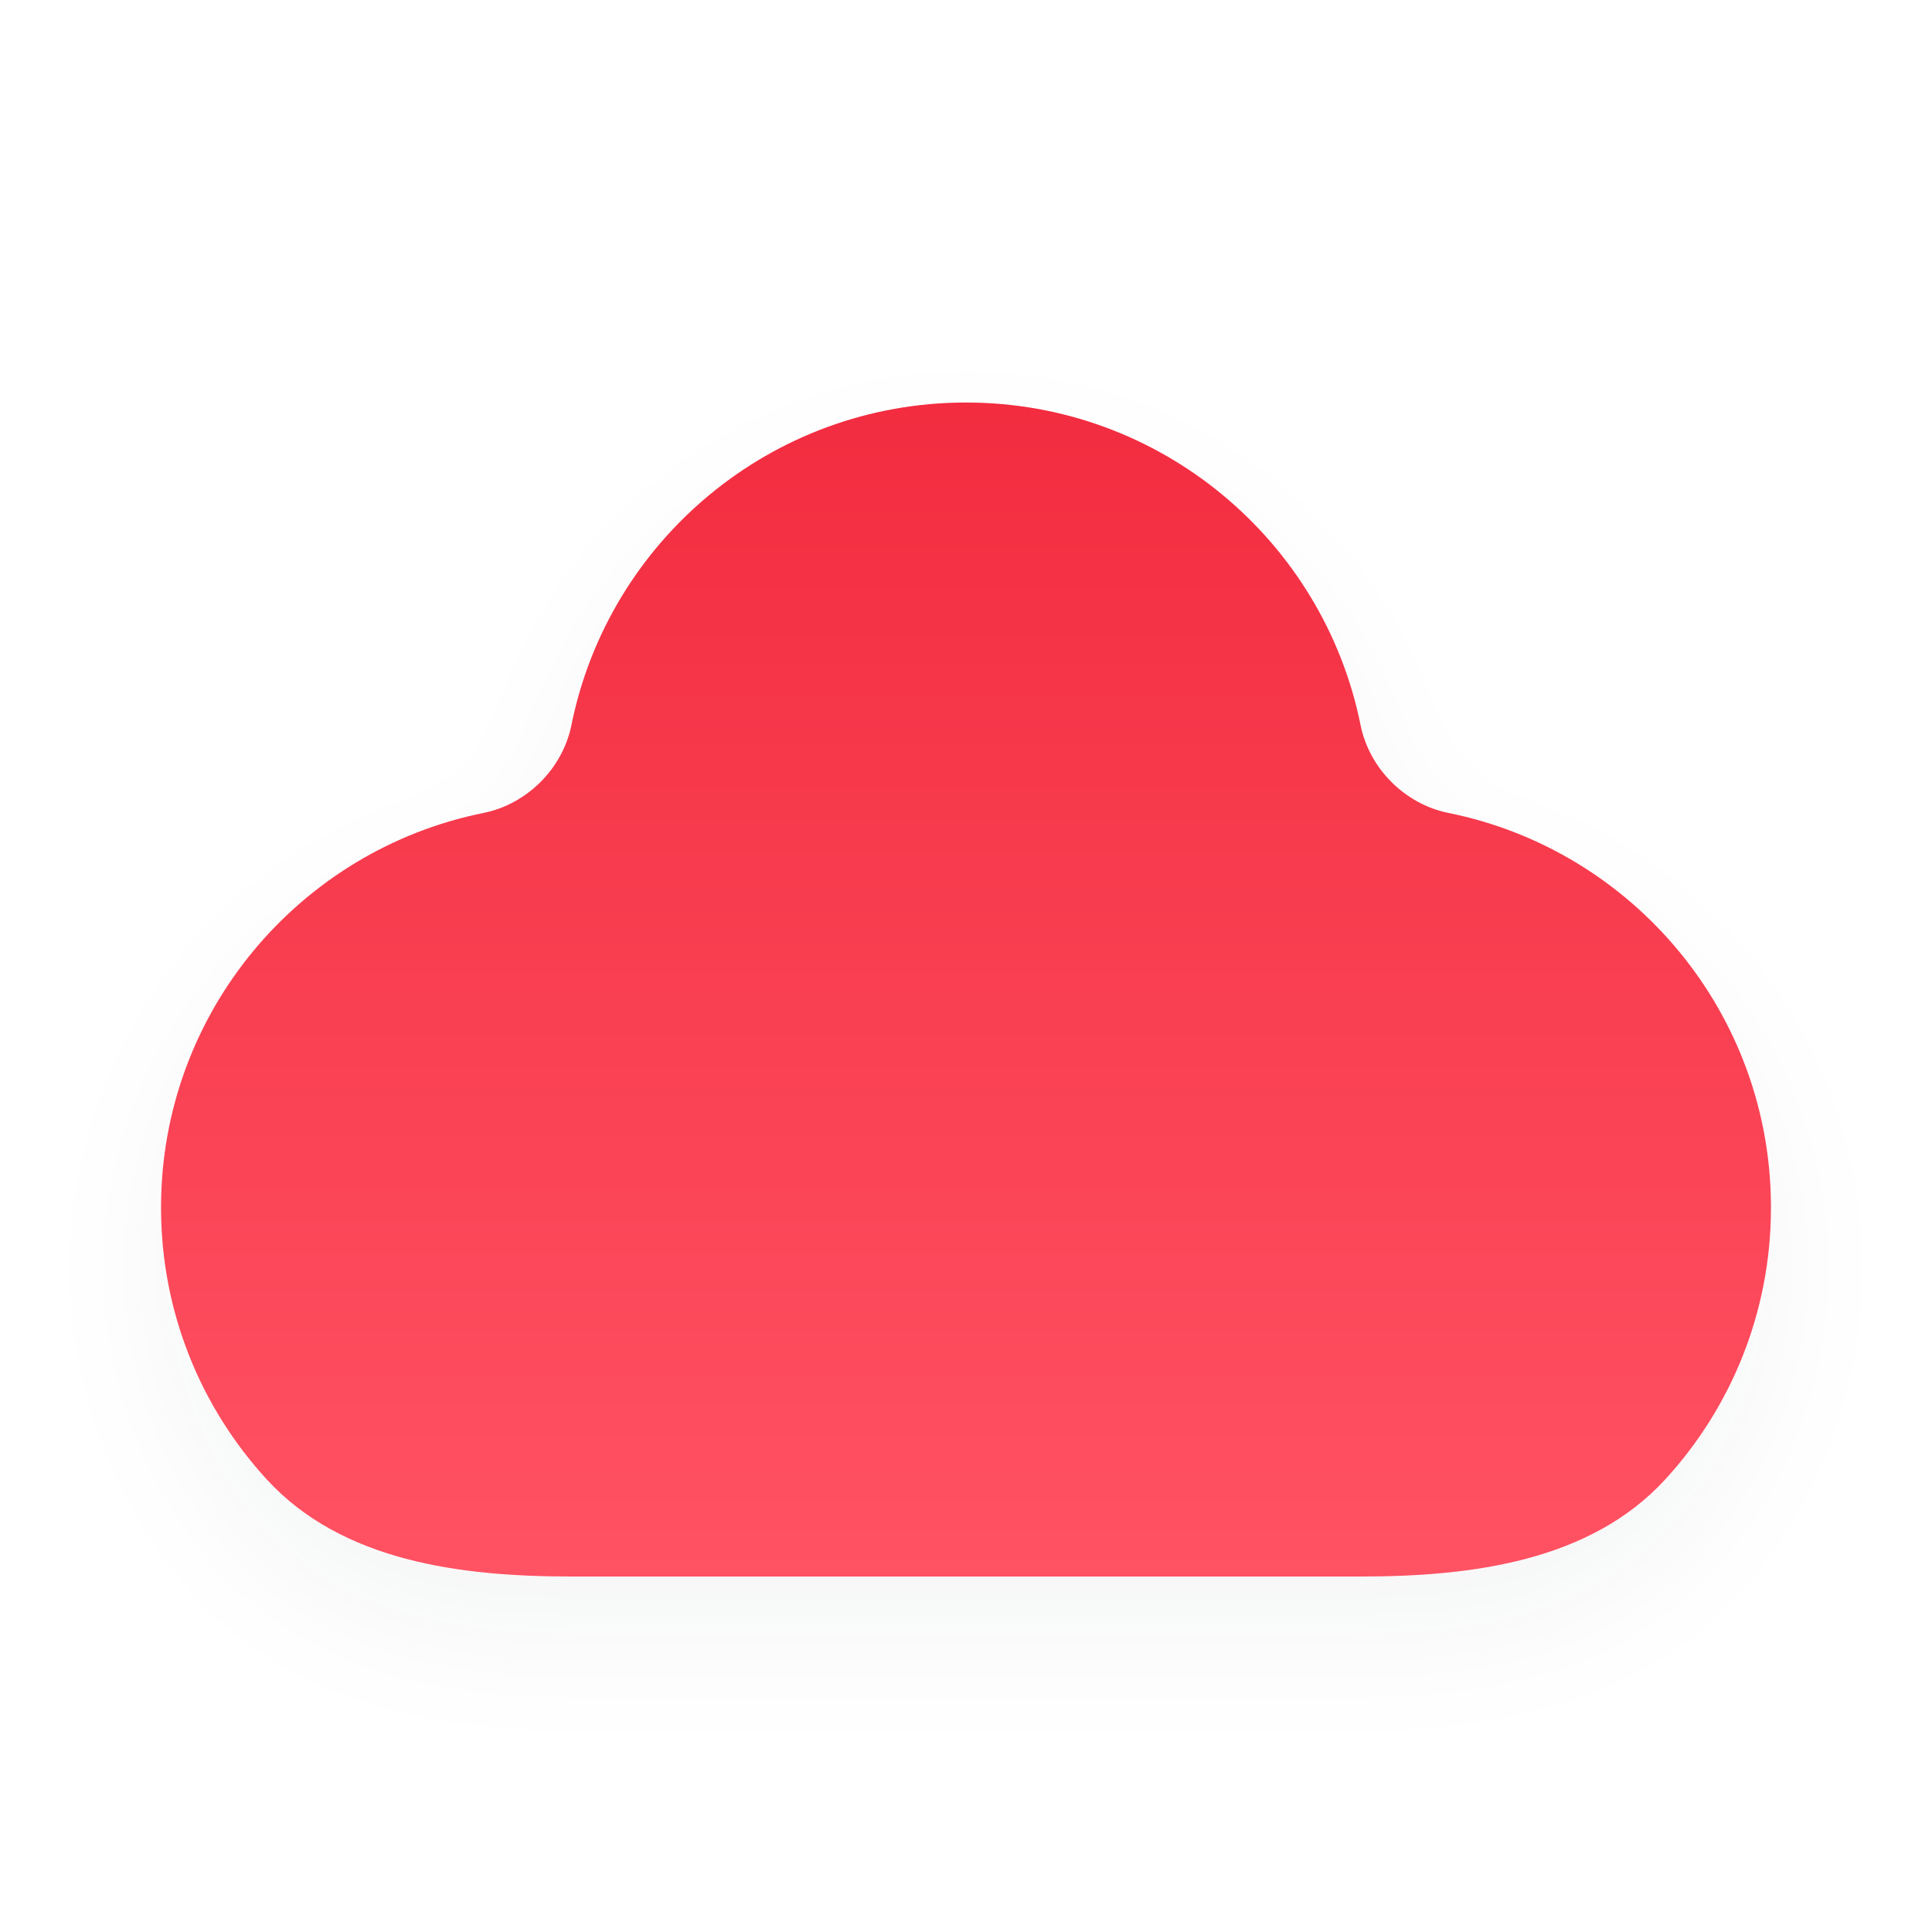
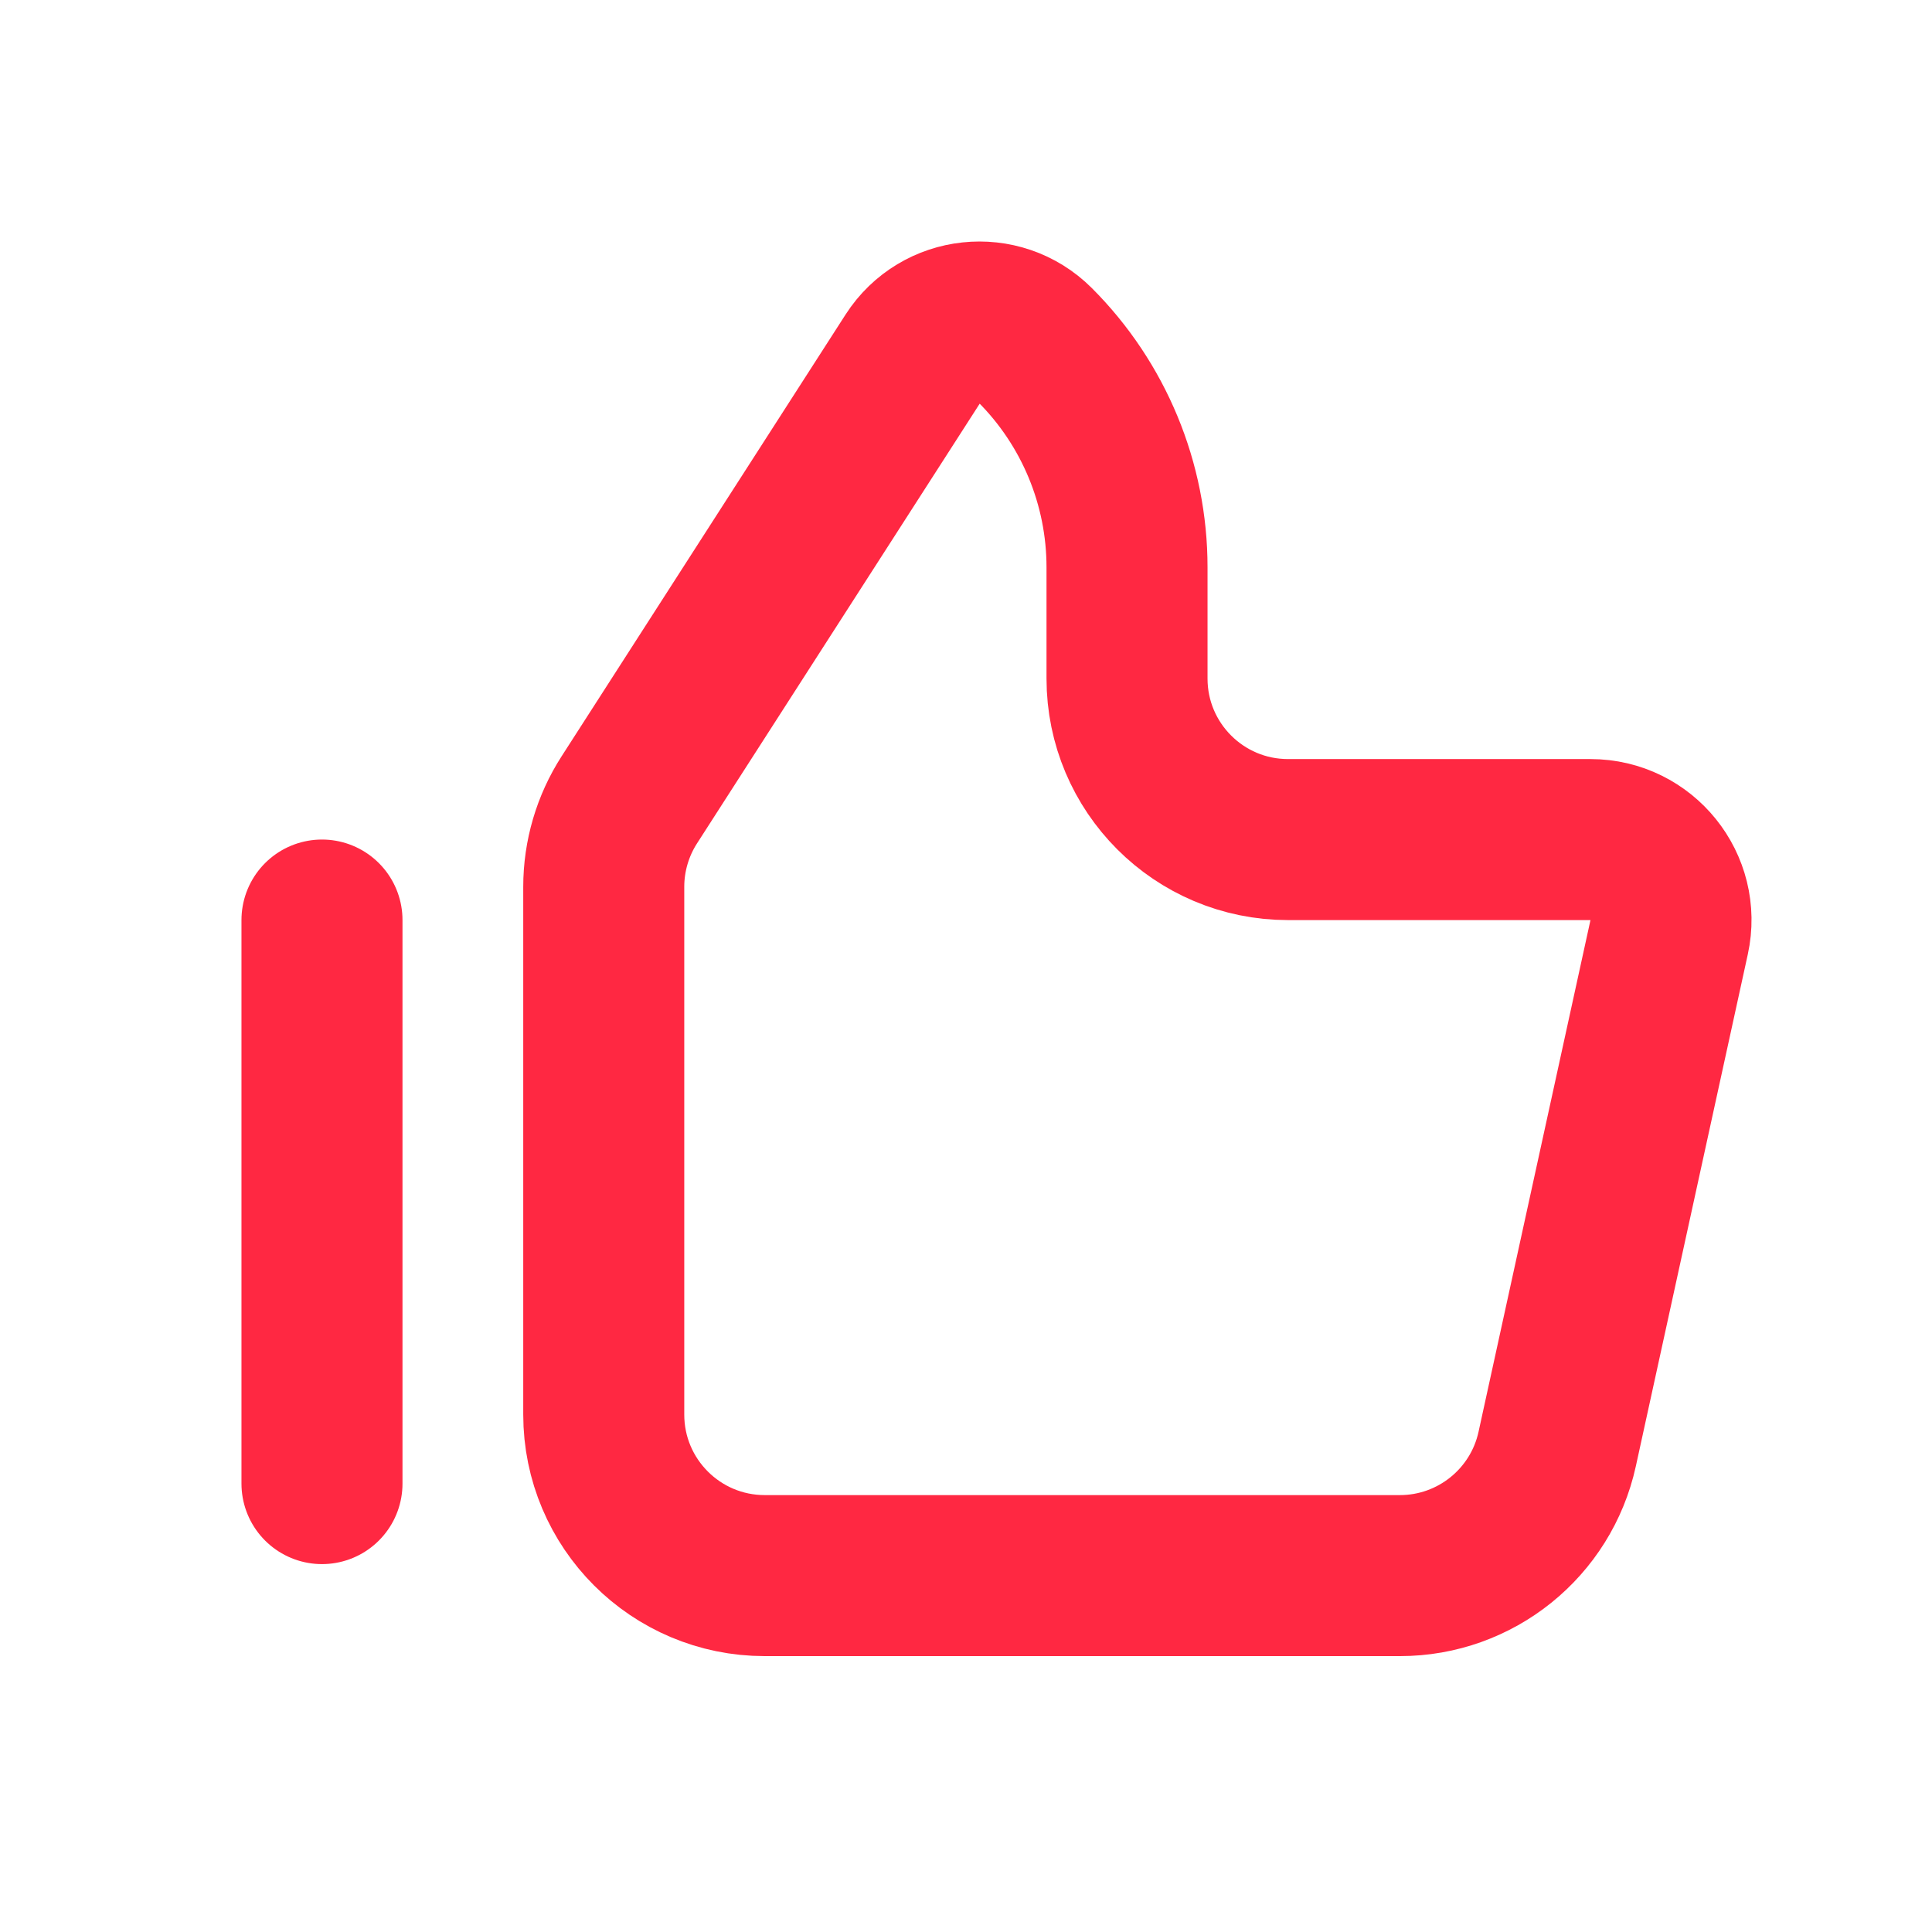
<svg xmlns="http://www.w3.org/2000/svg" width="" height="" viewBox="0 0 32 32" fill="none">
-   <g filter="url(#filter0_d_1085_3268)">
-     <path d="M29.333 20C29.333 16.772 27.039 14.079 23.991 13.465C23.27 13.319 22.68 12.73 22.535 12.008C21.921 8.961 19.228 6.667 16 6.667C12.772 6.667 10.079 8.961 9.465 12.008C9.319 12.73 8.73 13.319 8.008 13.465C4.961 14.079 2.667 16.772 2.667 20C2.667 21.736 3.33 23.317 4.417 24.503C5.659 25.857 7.615 26.112 9.452 26.112H22.548C24.385 26.112 26.341 25.857 27.583 24.503C28.67 23.317 29.333 21.736 29.333 20Z" fill="url(#paint0_linear_1085_3268)" />
-   </g>
-   <defs>
-     <filter id="filter0_d_1085_3268" x="0.667" y="5.667" width="30.667" height="23.445" filterUnits="userSpaceOnUse" color-interpolation-filters="sRGB">
-       <feFlood flood-opacity="0" result="BackgroundImageFix" />
-       <feColorMatrix in="SourceAlpha" type="matrix" values="0 0 0 0 0 0 0 0 0 0 0 0 0 0 0 0 0 0 127 0" result="hardAlpha" />
-       <feOffset dy="1" />
-       <feGaussianBlur stdDeviation="1" />
-       <feComposite in2="hardAlpha" operator="out" />
-       <feColorMatrix type="matrix" values="0 0 0 0 0.063 0 0 0 0 0.094 0 0 0 0 0.157 0 0 0 0.04 0" />
-       <feBlend mode="normal" in2="BackgroundImageFix" result="effect1_dropShadow_1085_3268" />
-       <feBlend mode="normal" in="SourceGraphic" in2="effect1_dropShadow_1085_3268" result="shape" />
-     </filter>
-     <linearGradient id="paint0_linear_1085_3268" x1="16" y1="6.667" x2="16" y2="26.112" gradientUnits="userSpaceOnUse">
-       <stop stop-color="#F32C40" />
-       <stop offset="1" stop-color="#FF5263" />
-     </linearGradient>
-   </defs>
+   <path d="M5.333 15.239L5.333 24.573M10 14.689V23.43C10 24.903 11.194 26.097 12.667 26.097H23.187C24.44 26.097 25.524 25.224 25.792 24L27.646 15.524C27.828 14.693 27.195 13.906 26.343 13.906H21.333C19.861 13.906 18.667 12.712 18.667 11.239V9.396C18.667 8.015 18.118 6.691 17.142 5.715C16.555 5.128 15.576 5.233 15.127 5.931L10.424 13.247C10.147 13.677 10 14.178 10 14.689Z" stroke="#FF2842" stroke-width="2.667" stroke-linecap="round" />
</svg>
